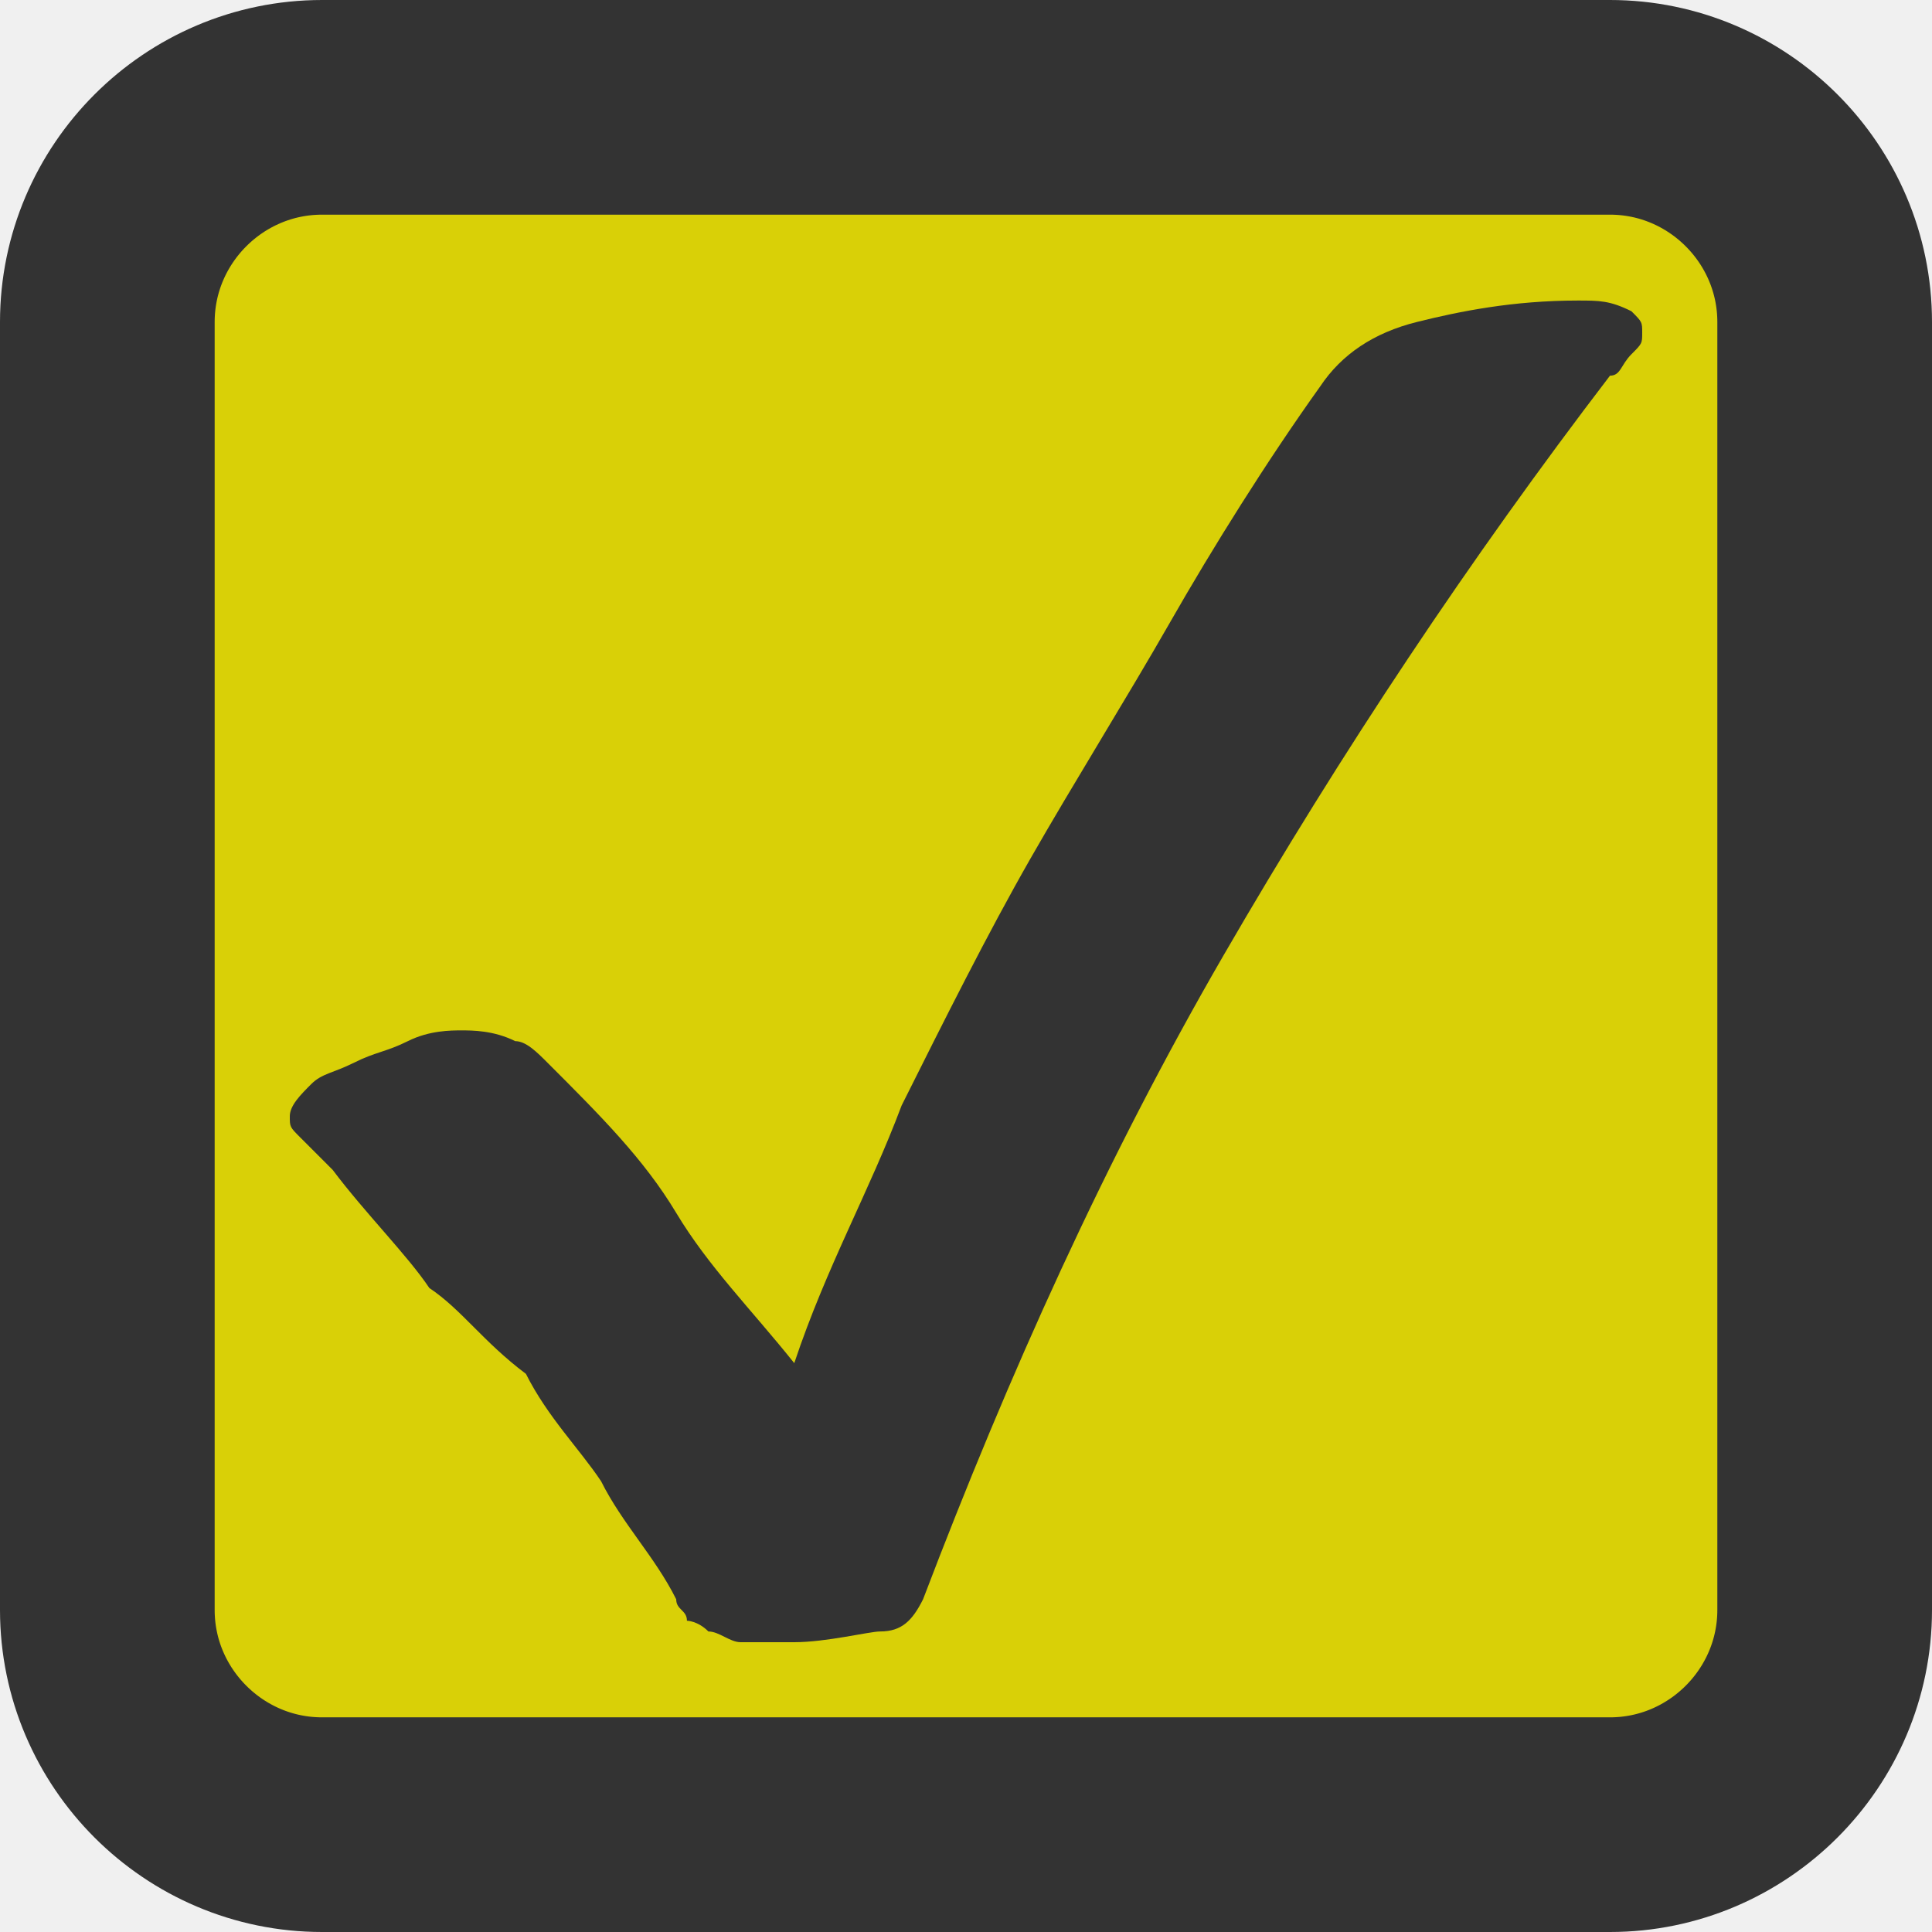
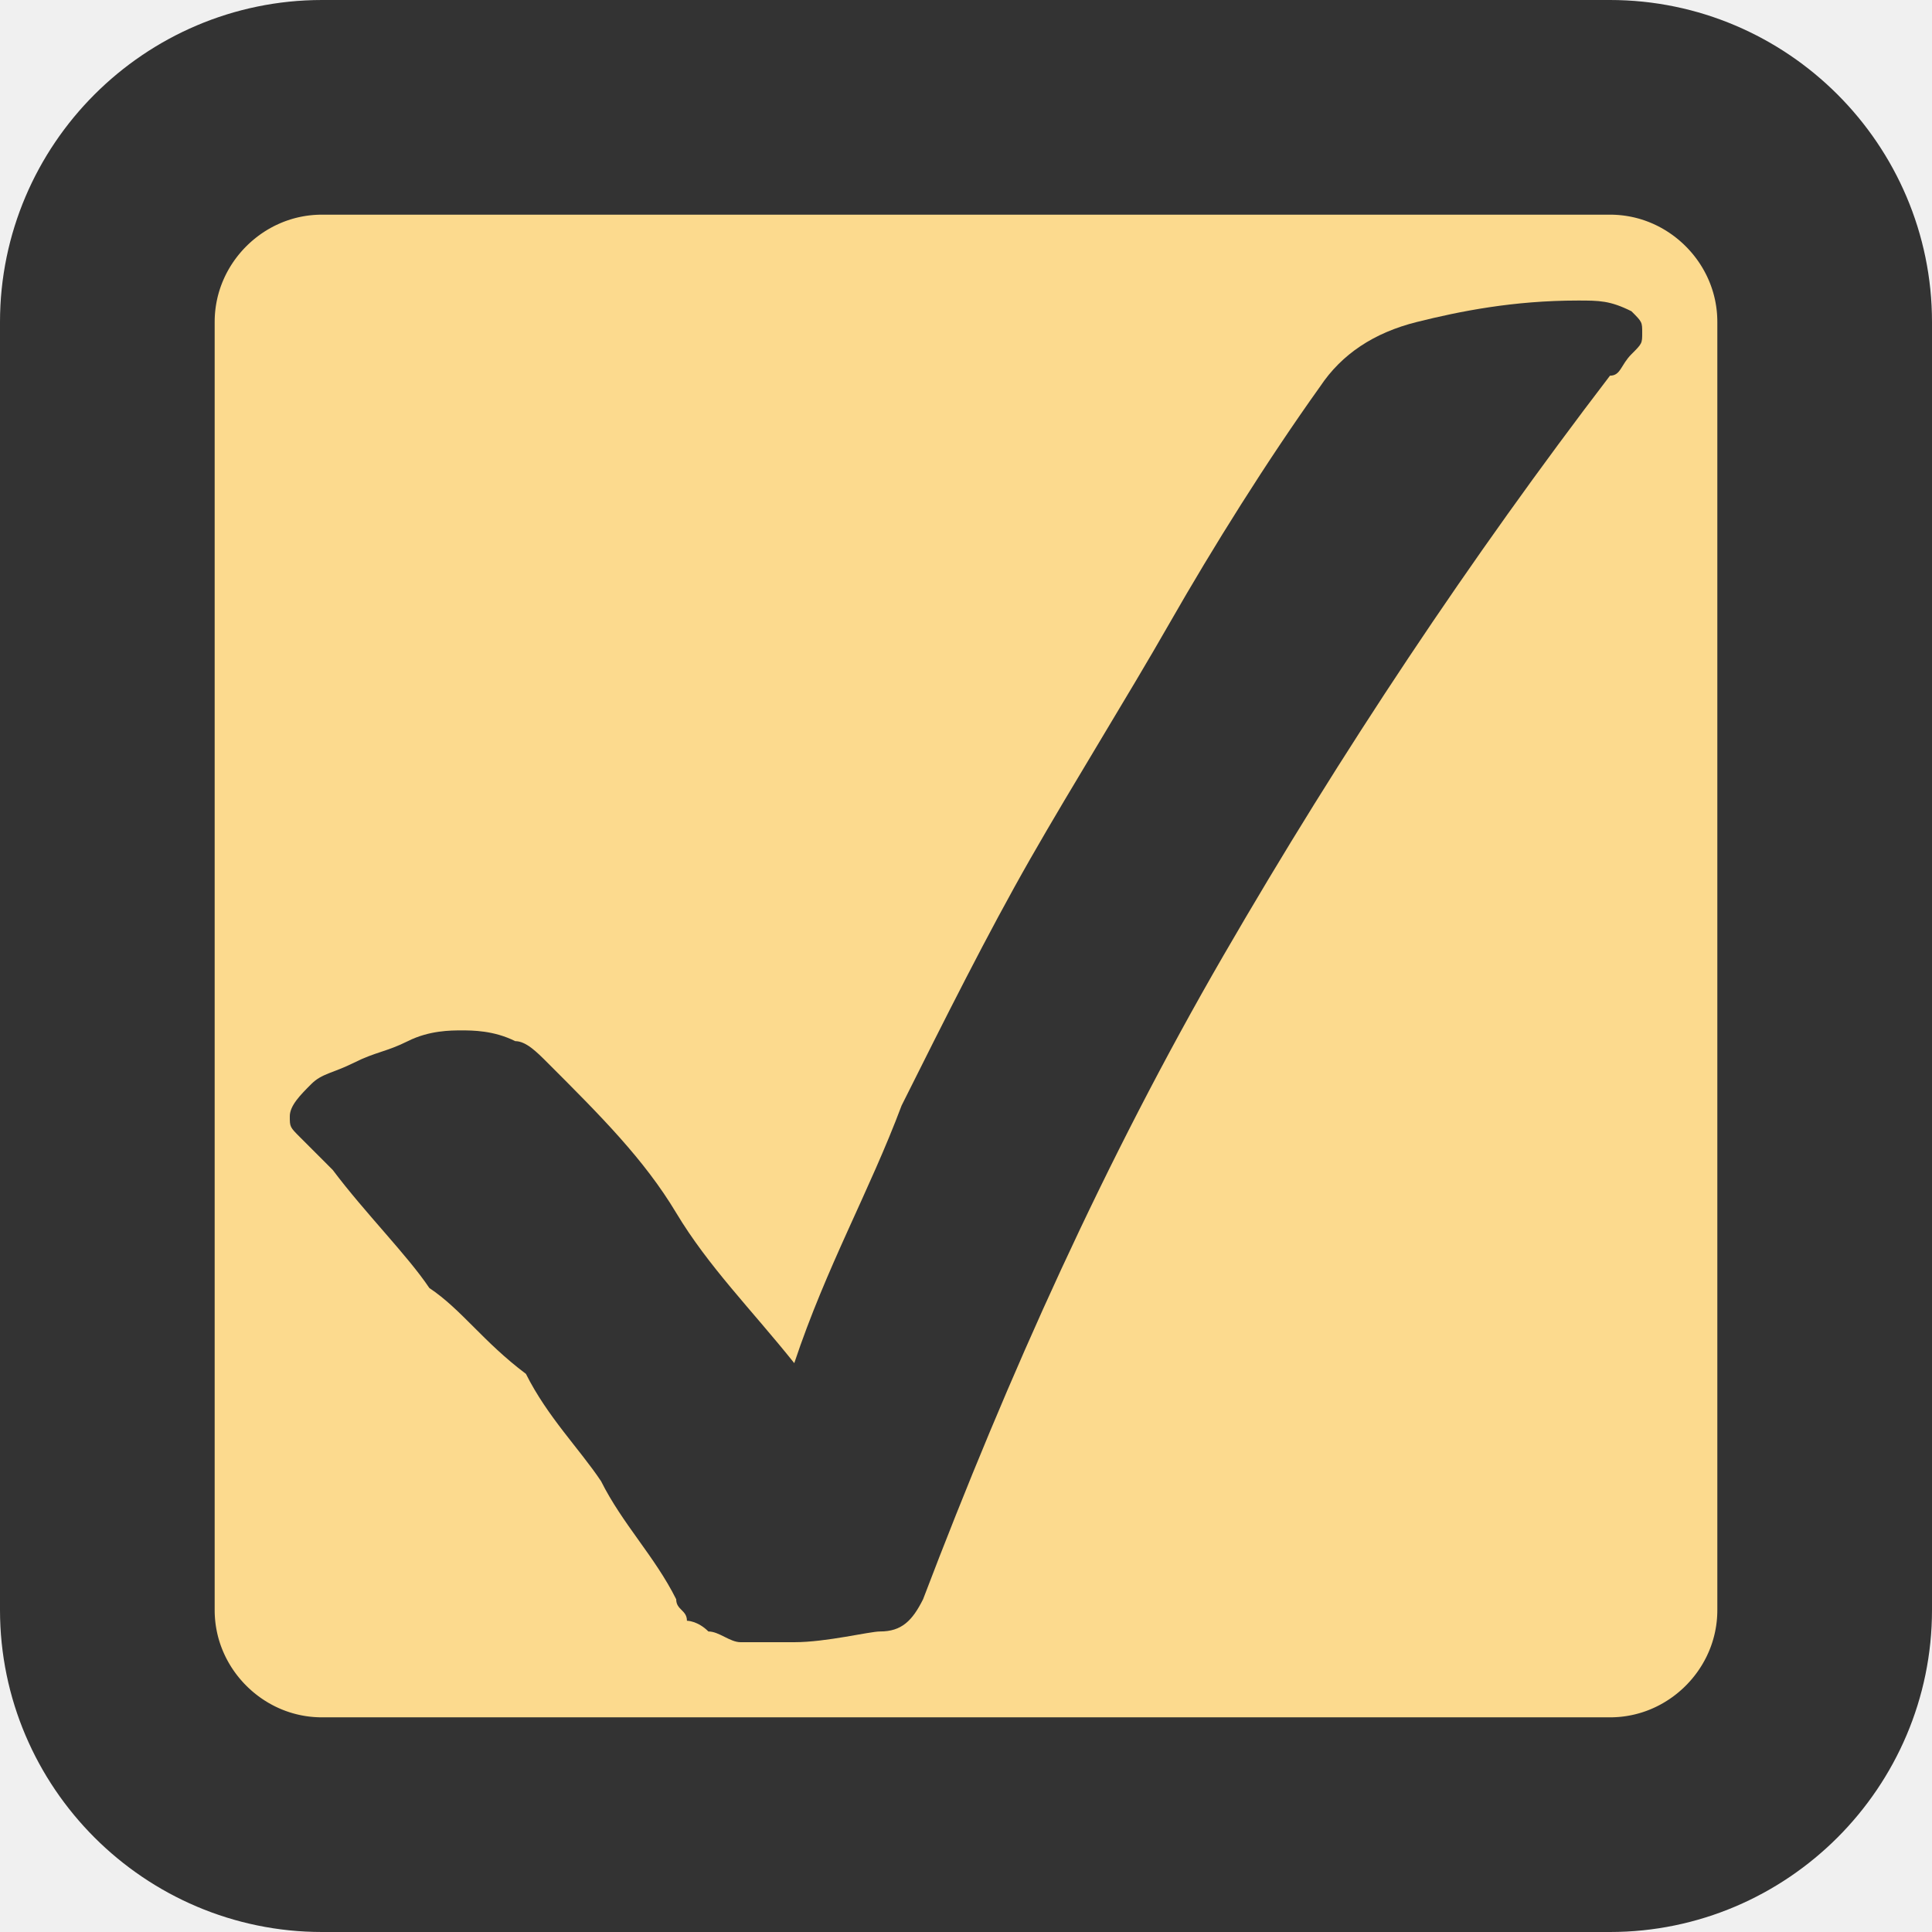
<svg xmlns="http://www.w3.org/2000/svg" version="1.1" id="Layer_1" x="0px" y="0px" viewBox="0 0 18 18" style="enable-background:new 0 0 18 18;" xml:space="preserve">
  <style type="text/css">
	.st0{fill:none;stroke:#FFFFFF;stroke-miterlimit:10;}
- 	.st1{fill:#D9D007;stroke:#333333;stroke-width:2;stroke-miterlimit:10;}
+ 	.st1{fill:#fcda8e;stroke:#333333;stroke-width:2;stroke-miterlimit:10;}
	.st2{fill:#333333;}
</style>
  <path class="st0" d="M8.8,14.4" />
  <g>
    <path class="st1" d="M1,15c0,1.1,0.9,2,2,2h12c1.1,0,2-0.9,2-2V3c0-1.1-0.9-2-2-2H3C1.9,1,1,1.9,1,3V15z" />
  </g>
  <g>
    <path class="st2" d="M3.1,10.9c-0.1-0.1-0.2-0.2-0.3-0.3s-0.1-0.1-0.1-0.2c0-0.1,0.1-0.2,0.2-0.3C3,10,3.1,10,3.3,9.9   s0.3-0.1,0.5-0.2s0.4-0.1,0.5-0.1s0.3,0,0.5,0.1c0.1,0,0.2,0.1,0.3,0.2c0.5,0.5,0.9,0.9,1.2,1.4s0.7,0.9,1.1,1.4   c0.3-0.9,0.7-1.6,1-2.4C8.8,9.5,9.2,8.7,9.6,8s0.9-1.5,1.3-2.2c0.4-0.7,0.9-1.5,1.4-2.2c0.2-0.3,0.5-0.5,0.9-0.6   c0.4-0.1,0.9-0.2,1.5-0.2c0.2,0,0.3,0,0.5,0.1C15.3,3,15.3,3,15.3,3.1s0,0.1-0.1,0.2c-0.1,0.1-0.1,0.2-0.2,0.2   c-1.3,1.7-2.5,3.5-3.6,5.4s-2,3.9-2.8,6c-0.1,0.2-0.2,0.3-0.4,0.3c-0.1,0-0.5,0.1-0.8,0.1c-0.2,0-0.3,0-0.5,0   c-0.1,0-0.2-0.1-0.3-0.1c-0.1-0.1-0.2-0.1-0.2-0.1c0-0.1-0.1-0.1-0.1-0.2c-0.2-0.4-0.5-0.7-0.7-1.1c-0.2-0.3-0.5-0.6-0.7-1   C4.5,12.5,4.3,12.2,4,12C3.8,11.7,3.4,11.3,3.1,10.9z" />
  </g>
</svg>
